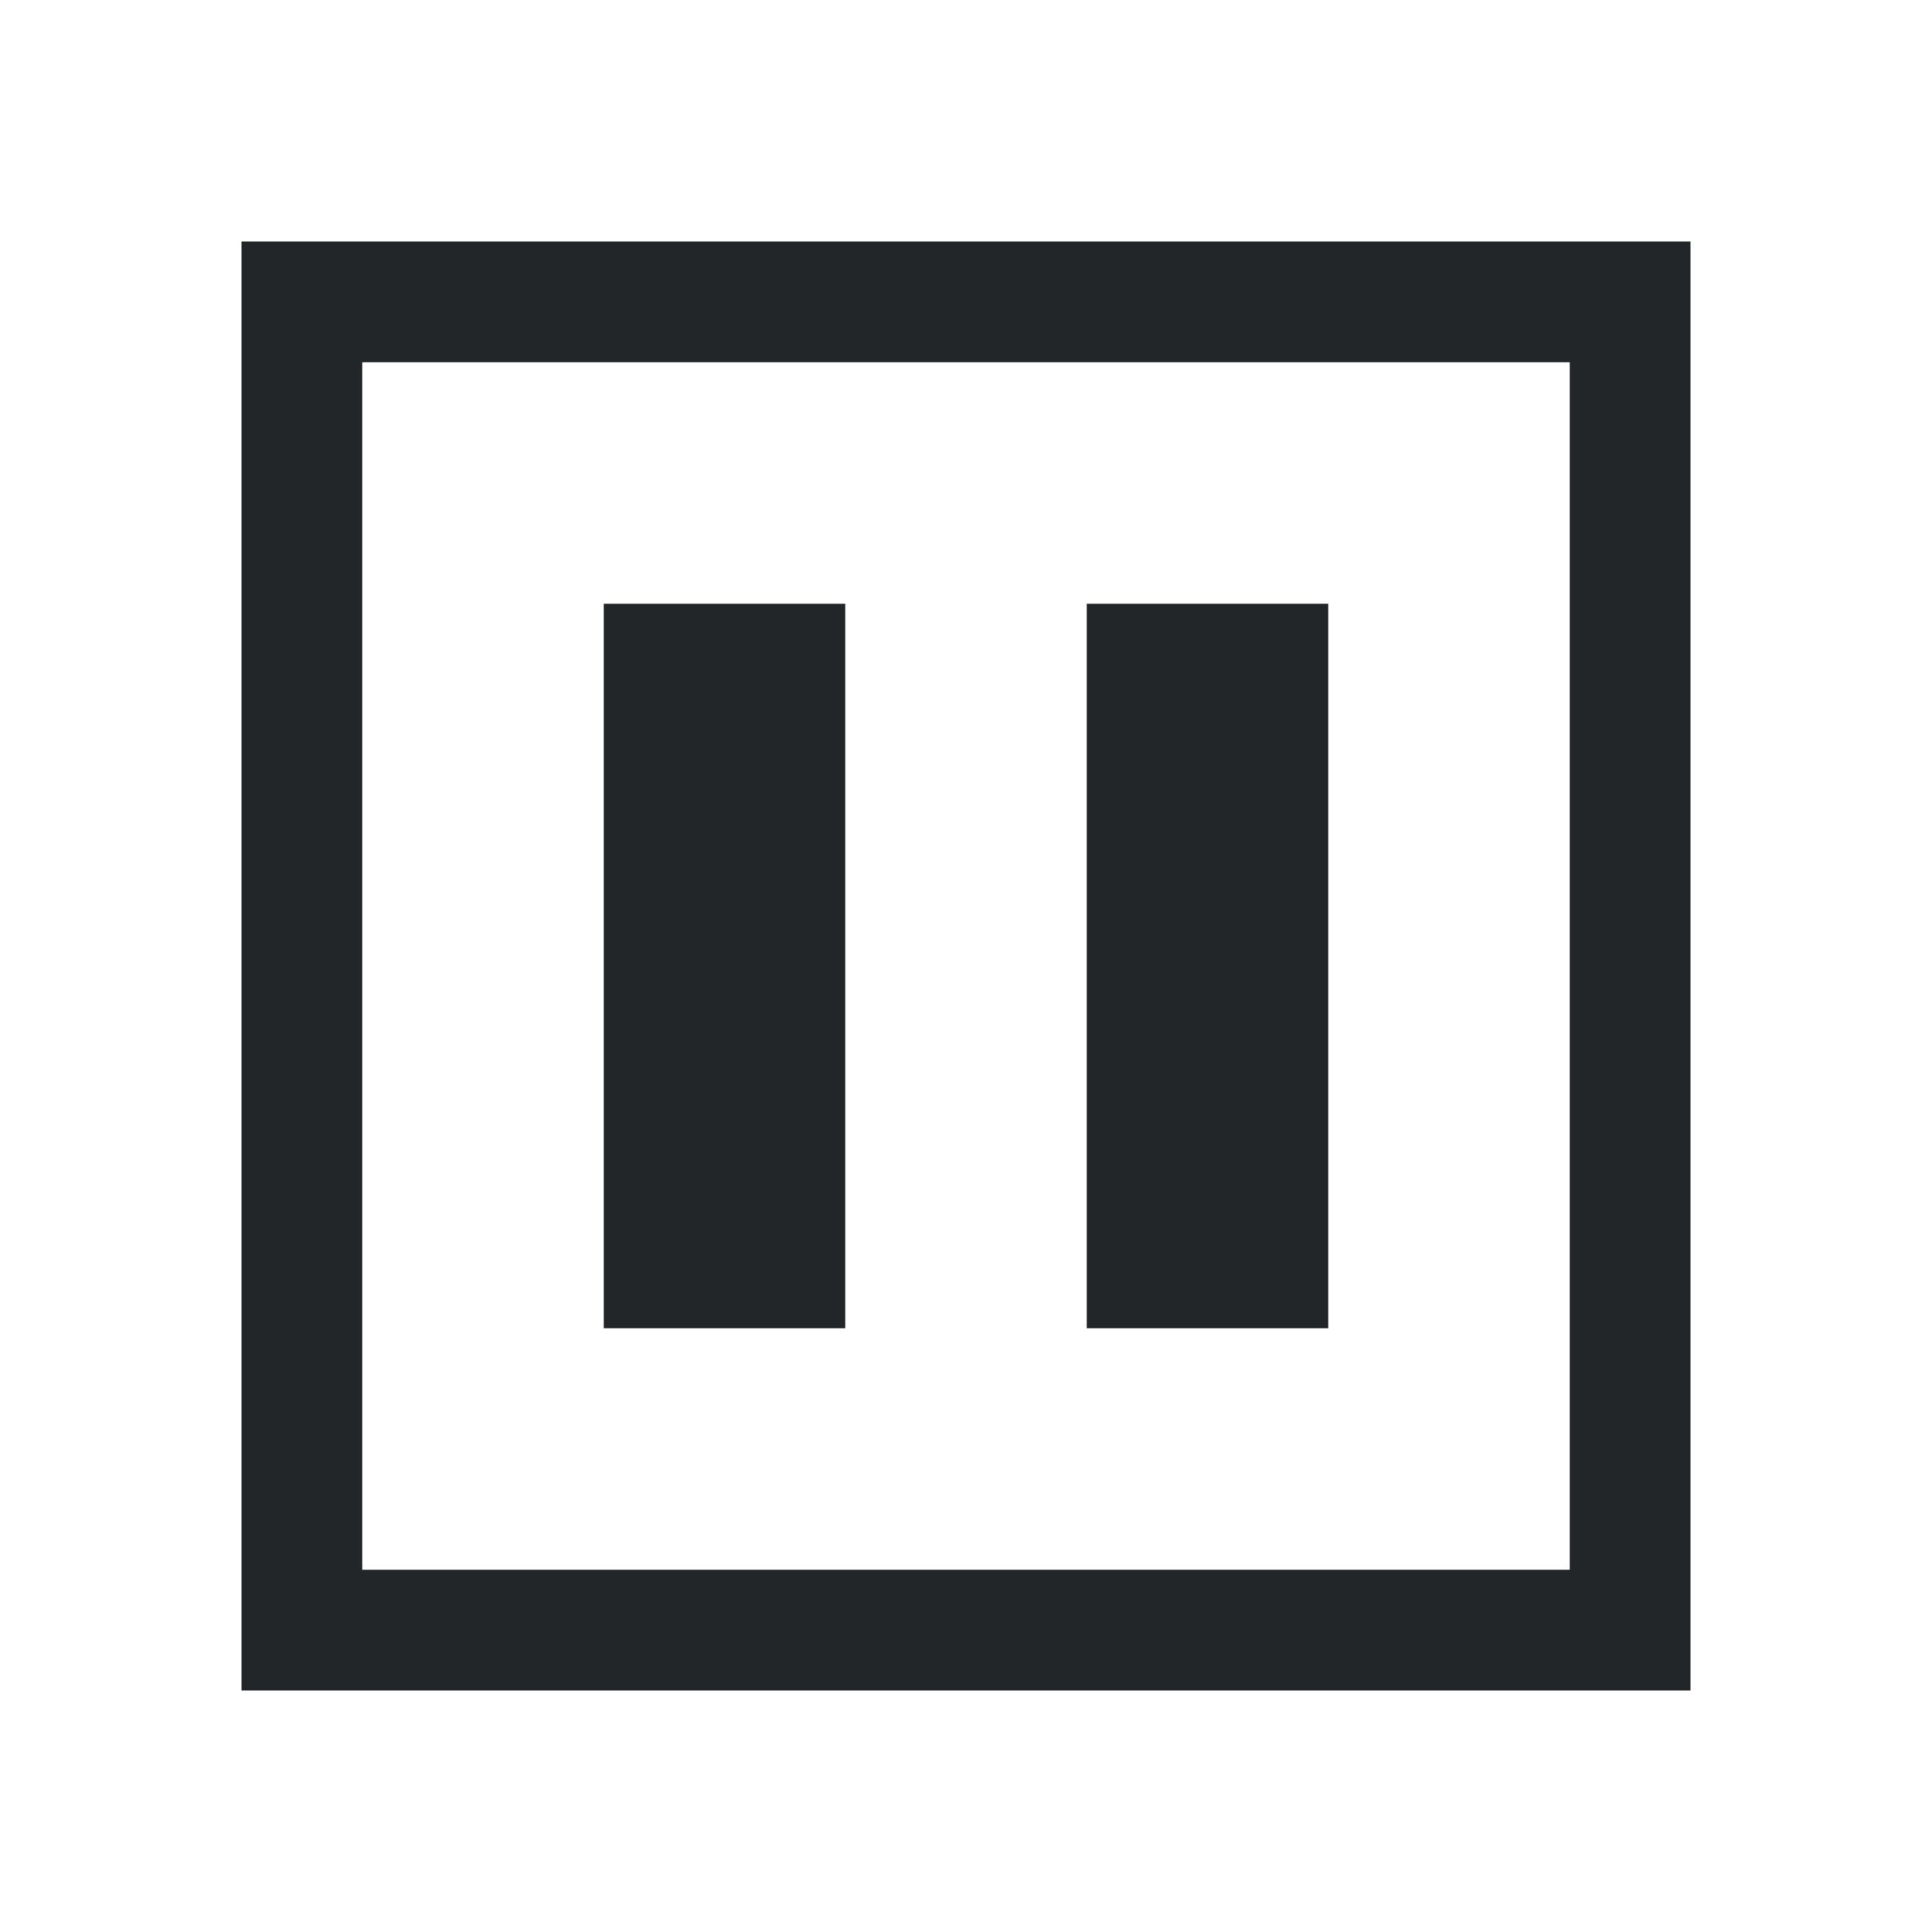
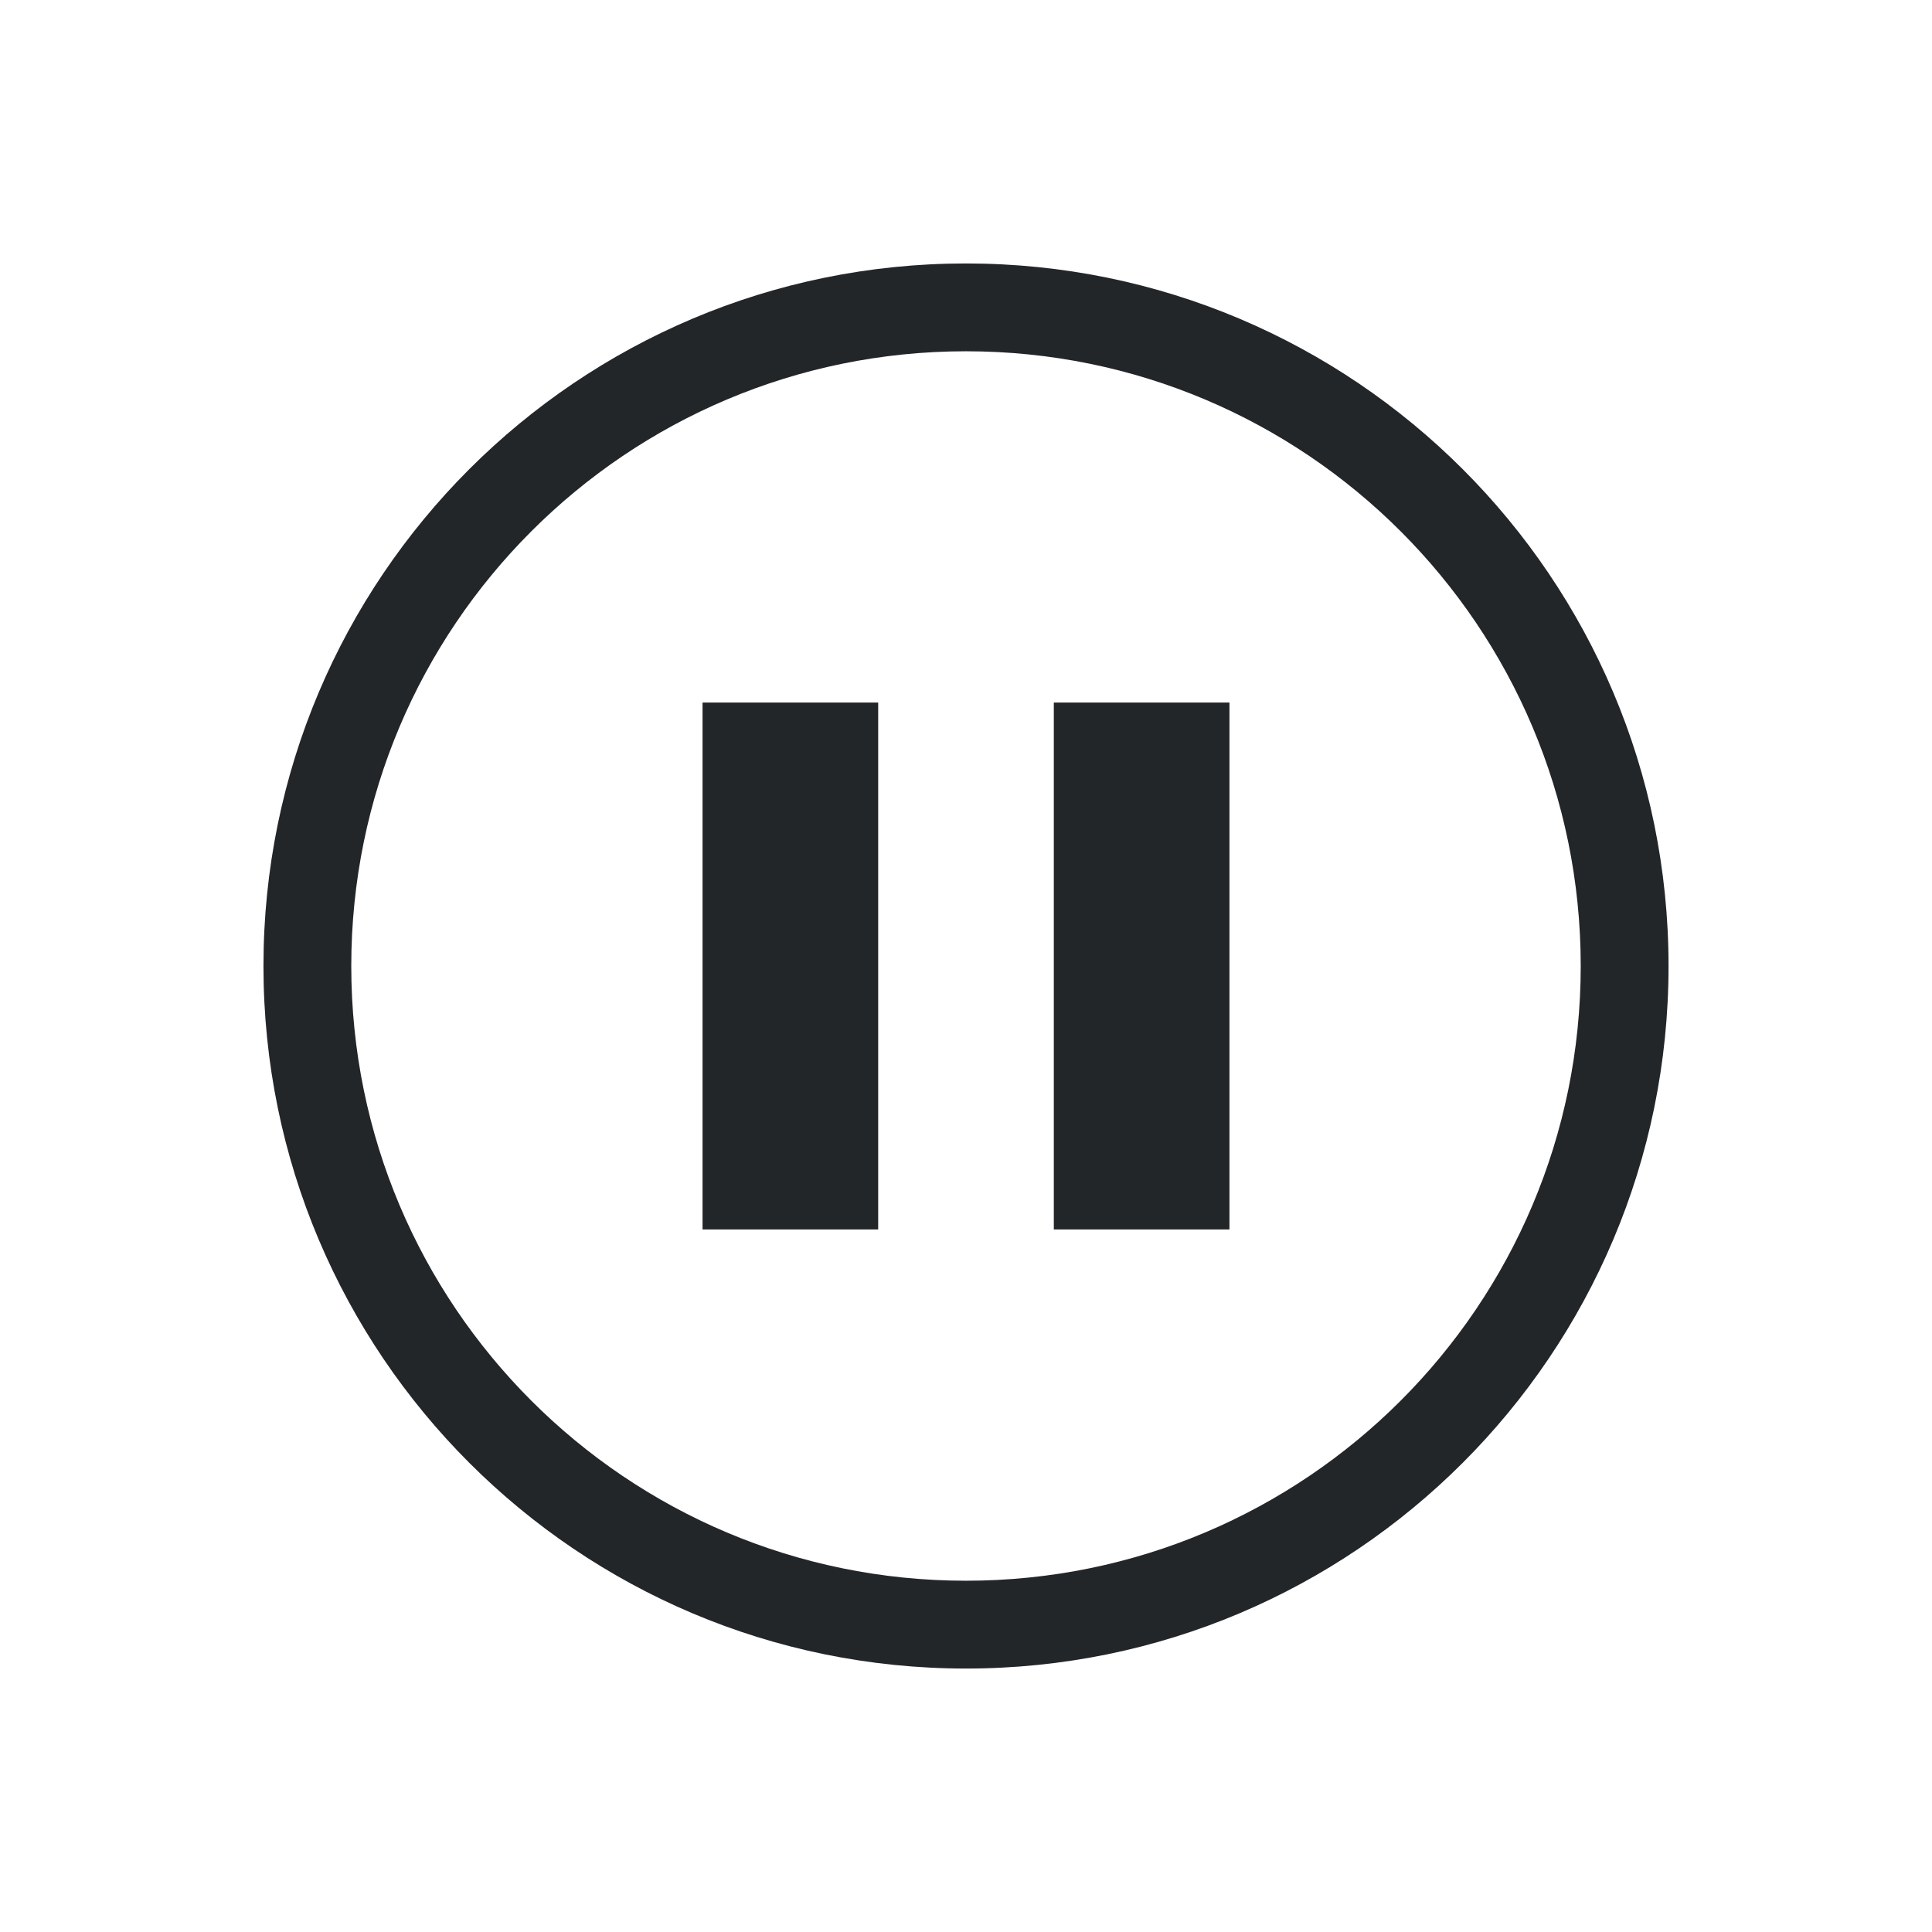
- <svg xmlns="http://www.w3.org/2000/svg" viewBox="0 0 24 24">
-   <defs id="defs3051">
-     <style type="text/css" id="current-color-scheme">
-       .ColorScheme-Text {
-         color:#232629;
-       }
-       </style>
-   </defs>
-   <g transform="translate(1,1)">
-     <path style="fill:currentColor;fill-opacity:1;stroke:none" d="m 2 2 0 18 18 0 L 20 2 2 2 Z m 1.5 1.5 15 0 0 15 -15 0 0 -15 z m 3 3 0 9 3 0 0 -9 -3 0 z m 6 0 0 9 3 0 0 -9 -3 0 z" class="ColorScheme-Text" />
+ <svg xmlns="http://www.w3.org/2000/svg" width="22" height="22" version="1.1" id="svg4">
+   <defs id="defs4" />
+   <style type="text/css" id="current-color-scheme">
+         .ColorScheme-Text {
+             color:#232629;
+         }
+     </style>
+   <g class="ColorScheme-Text" fill="currentColor" fill-rule="evenodd" id="g4" transform="translate(24)">
+     <path d="m -16,8 h 2 v 6 h -2 z" id="path2" />
+     <path d="m -12,8 h 2 v 6 h -2 z" id="path3" />
+     <path d="m -13,3 a 8,8 0 0 0 -8,8 8,8 0 0 0 8,8 8,8 0 0 0 8,-8 8,8 0 0 0 -8,-8 z m 0,1 a 7,7 0 0 1 7,7 7,7 0 0 1 -7,7 7,7 0 0 1 -7,-7 7,7 0 0 1 7,-7 z" id="path4" />
  </g>
</svg>
